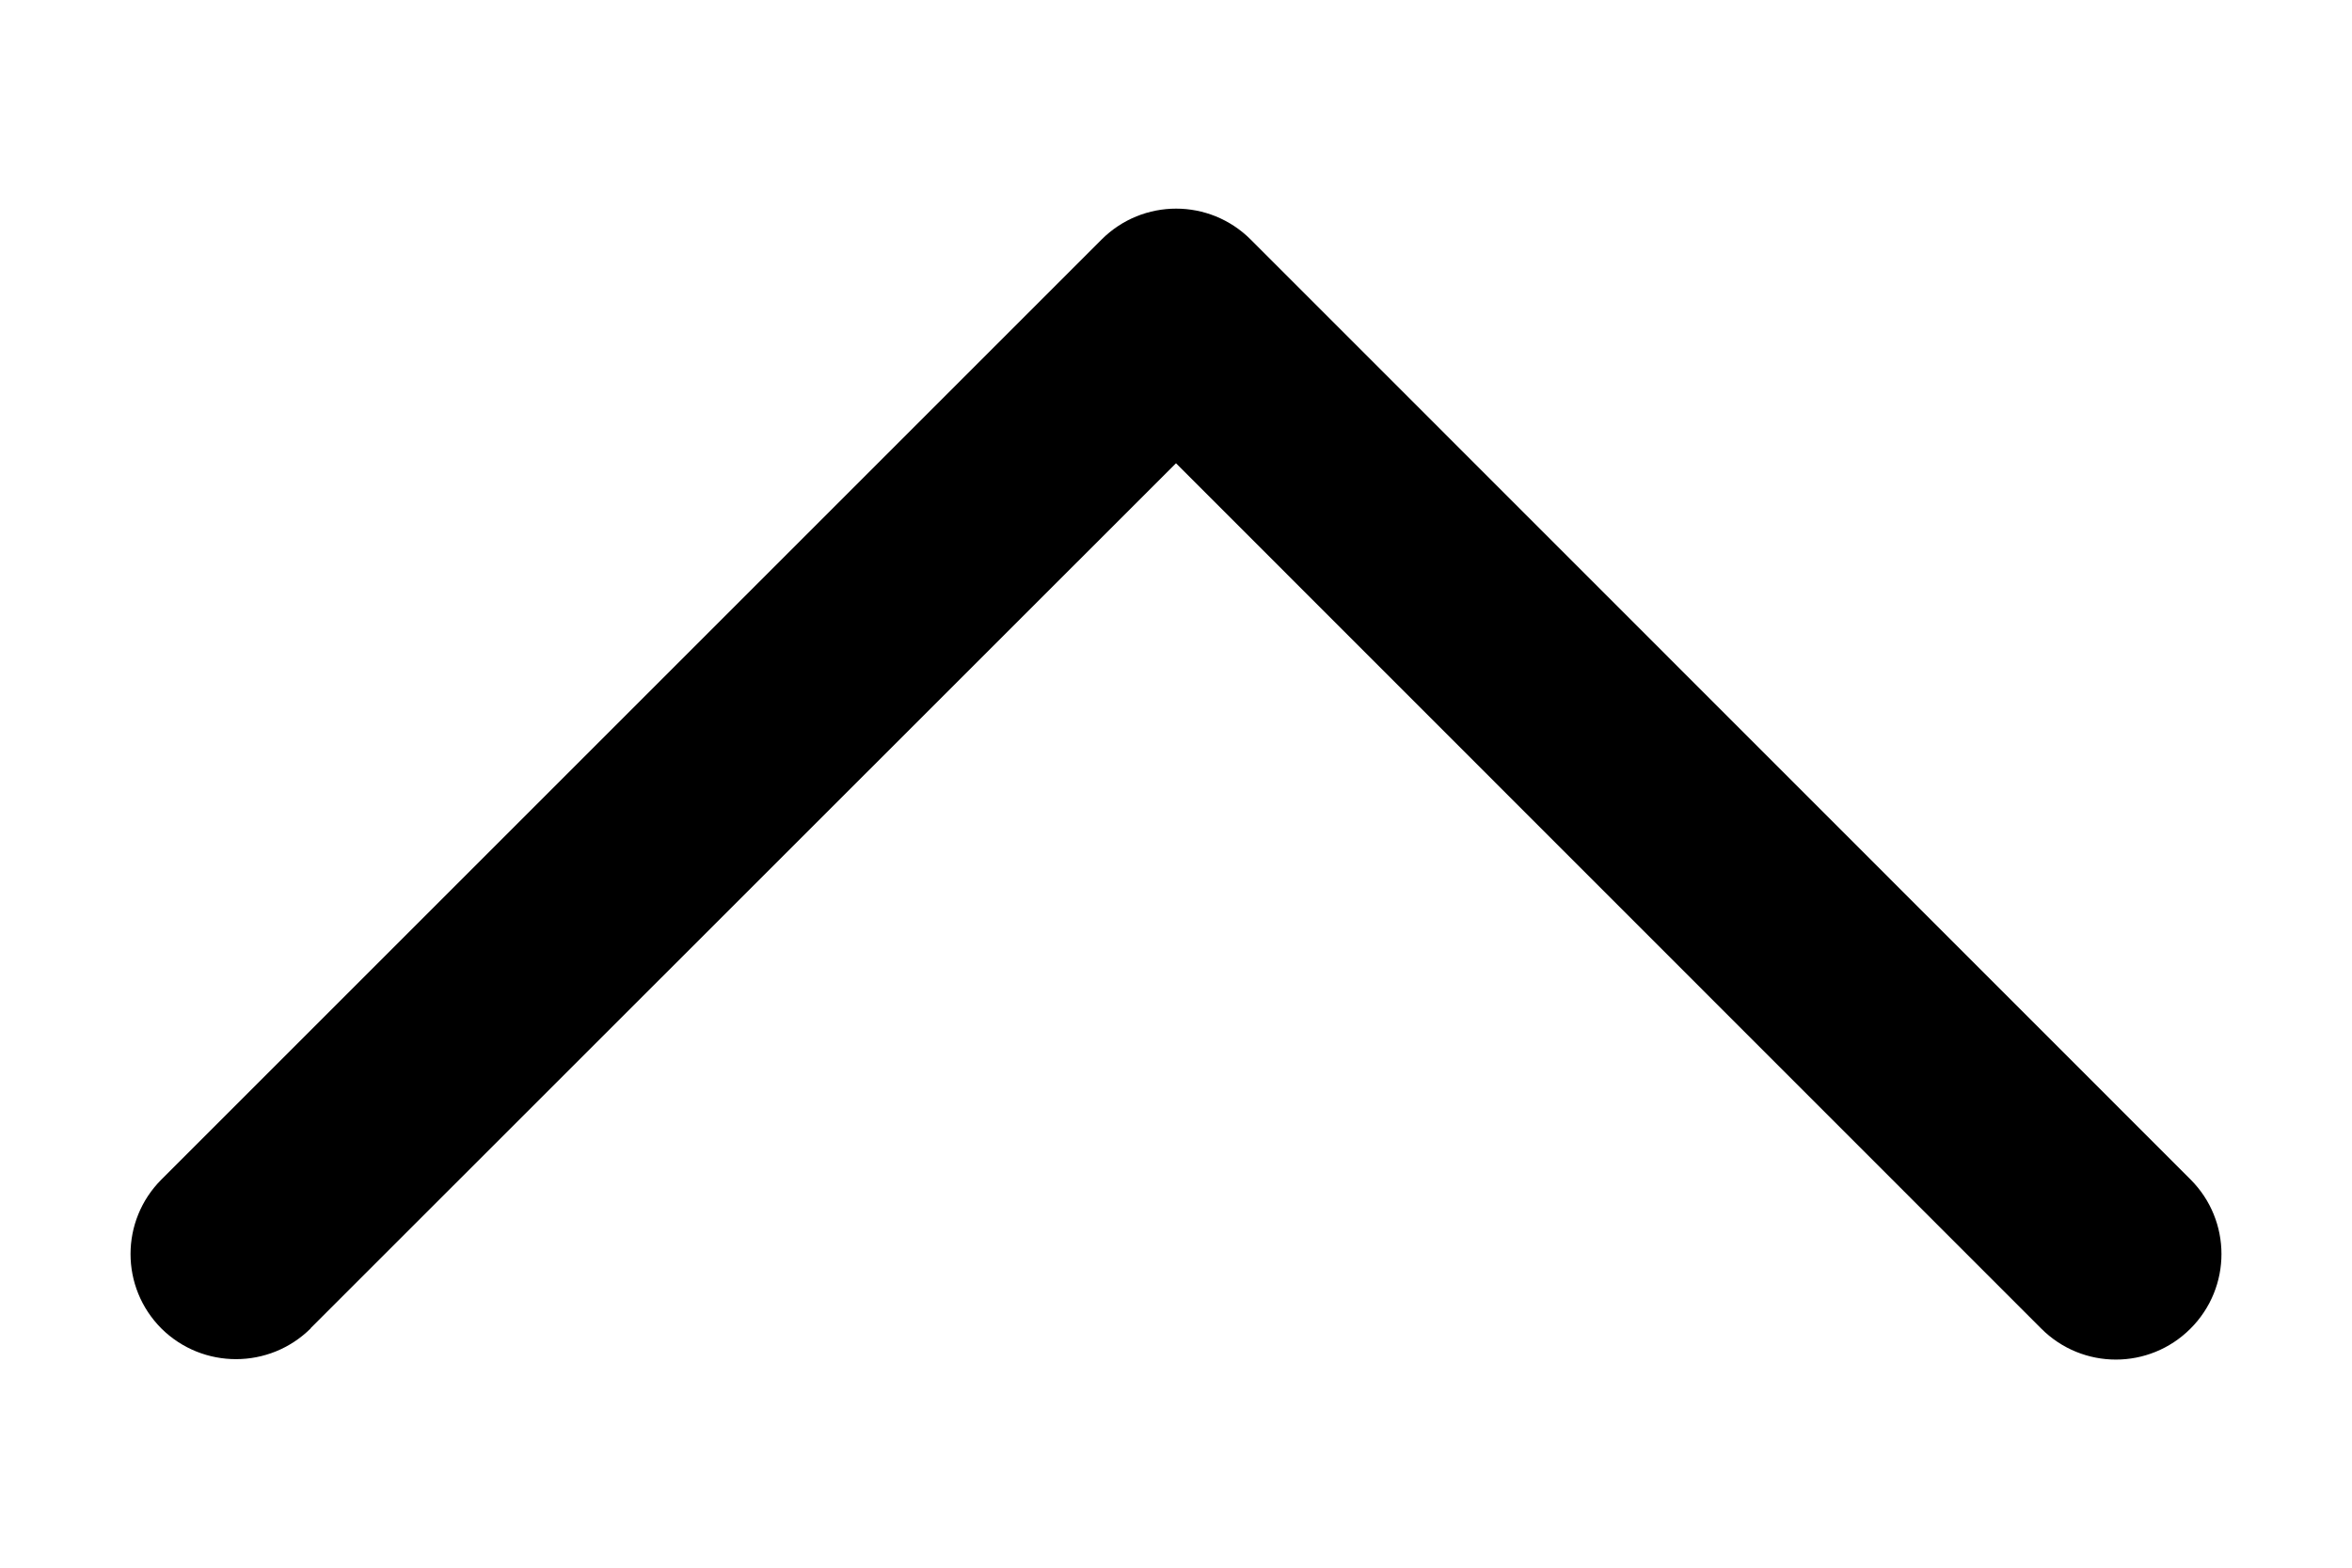
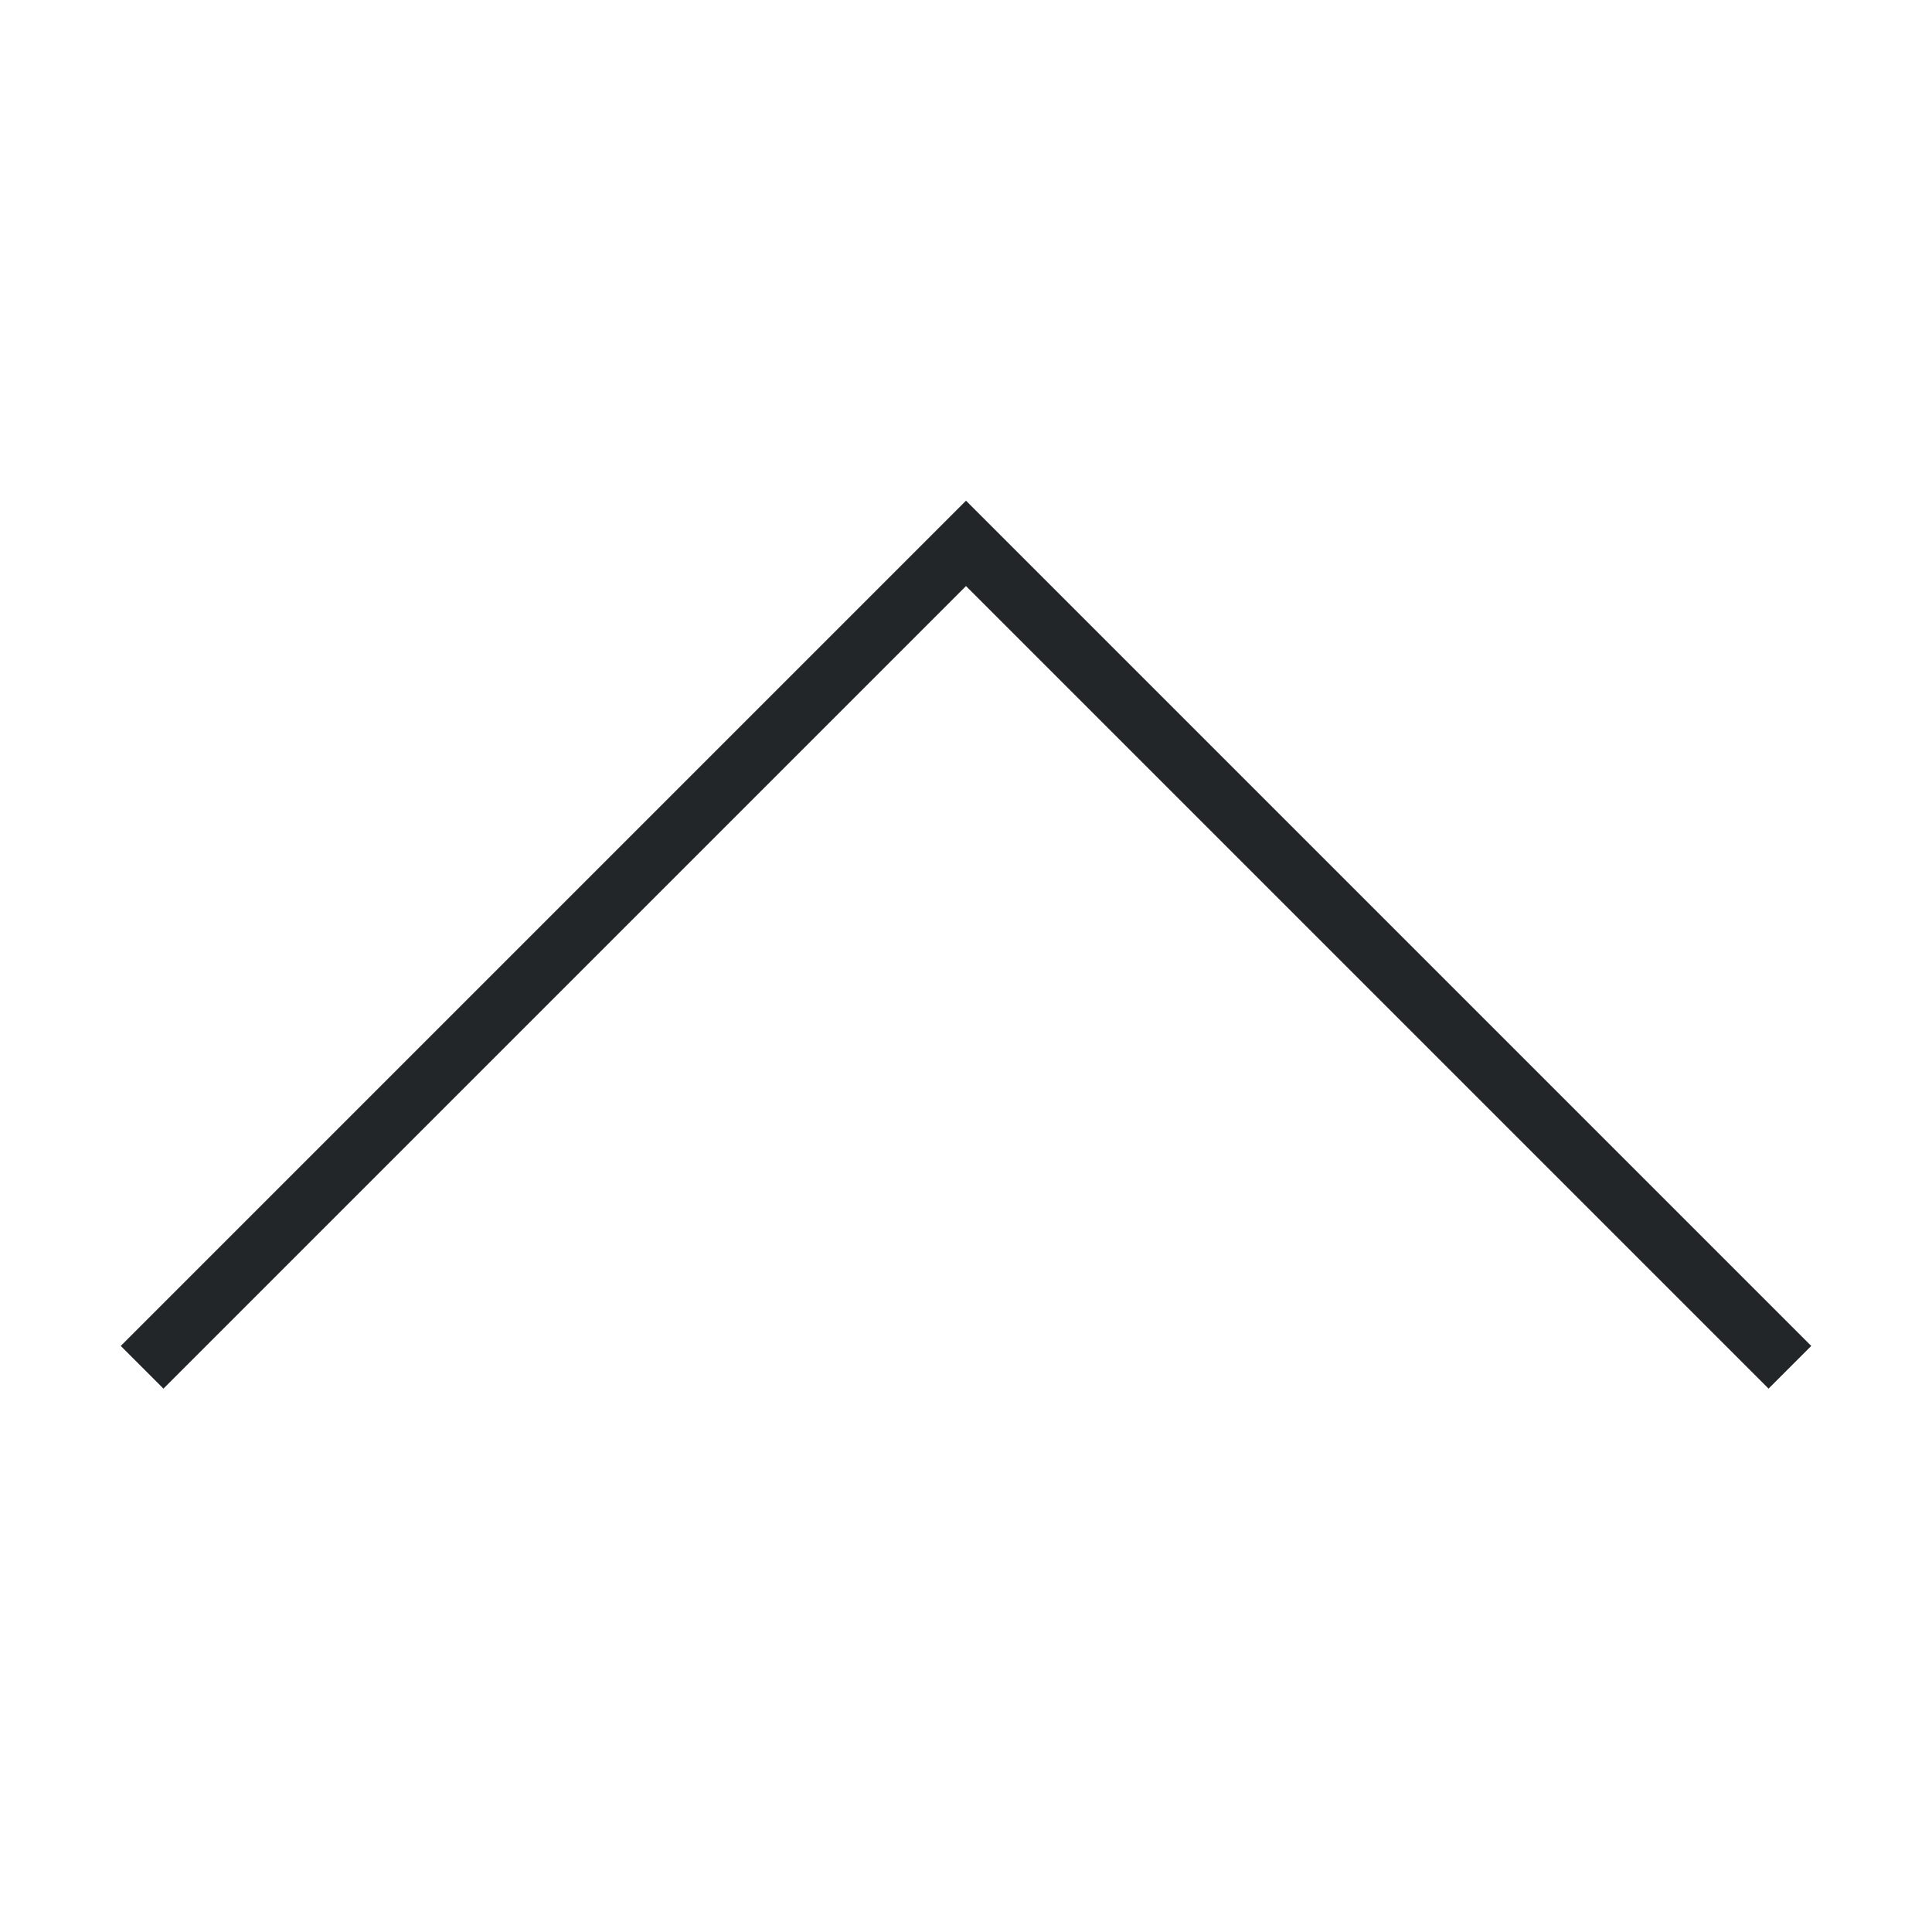
- <svg width="90" height="60">
-   <g transform="scale(10)">
-     <path d="M 1.189,5.083 4.5,1.773 7.811,5.085 c 0.158,0.158 0.413,0.158 0.571,0 0.158,-0.158 0.158,-0.413 0,-0.571 l -3.596,-3.597 0,0 0,0 c -0.158,-0.158 -0.413,-0.158 -0.571,0 L 0.618,4.514 c -0.158,0.158 -0.158,0.413 0,0.571 0.158,0.156 0.413,0.156 0.571,-0.001 z" fill="currentColor" fill-opacity="1.0" />
-   </g>
+ <svg xmlns="http://www.w3.org/2000/svg" viewBox="0 0 32 32">
+   <style type="text/css" id="current-color-scheme">
+         .ColorScheme-Text {
+             color:#232629;
+         }
+     </style>
+   <path d="M16 8.293l-14 14 .707.707L16 9.707 29.293 23l.707-.707z" class="ColorScheme-Text" fill="currentColor" />
</svg>
